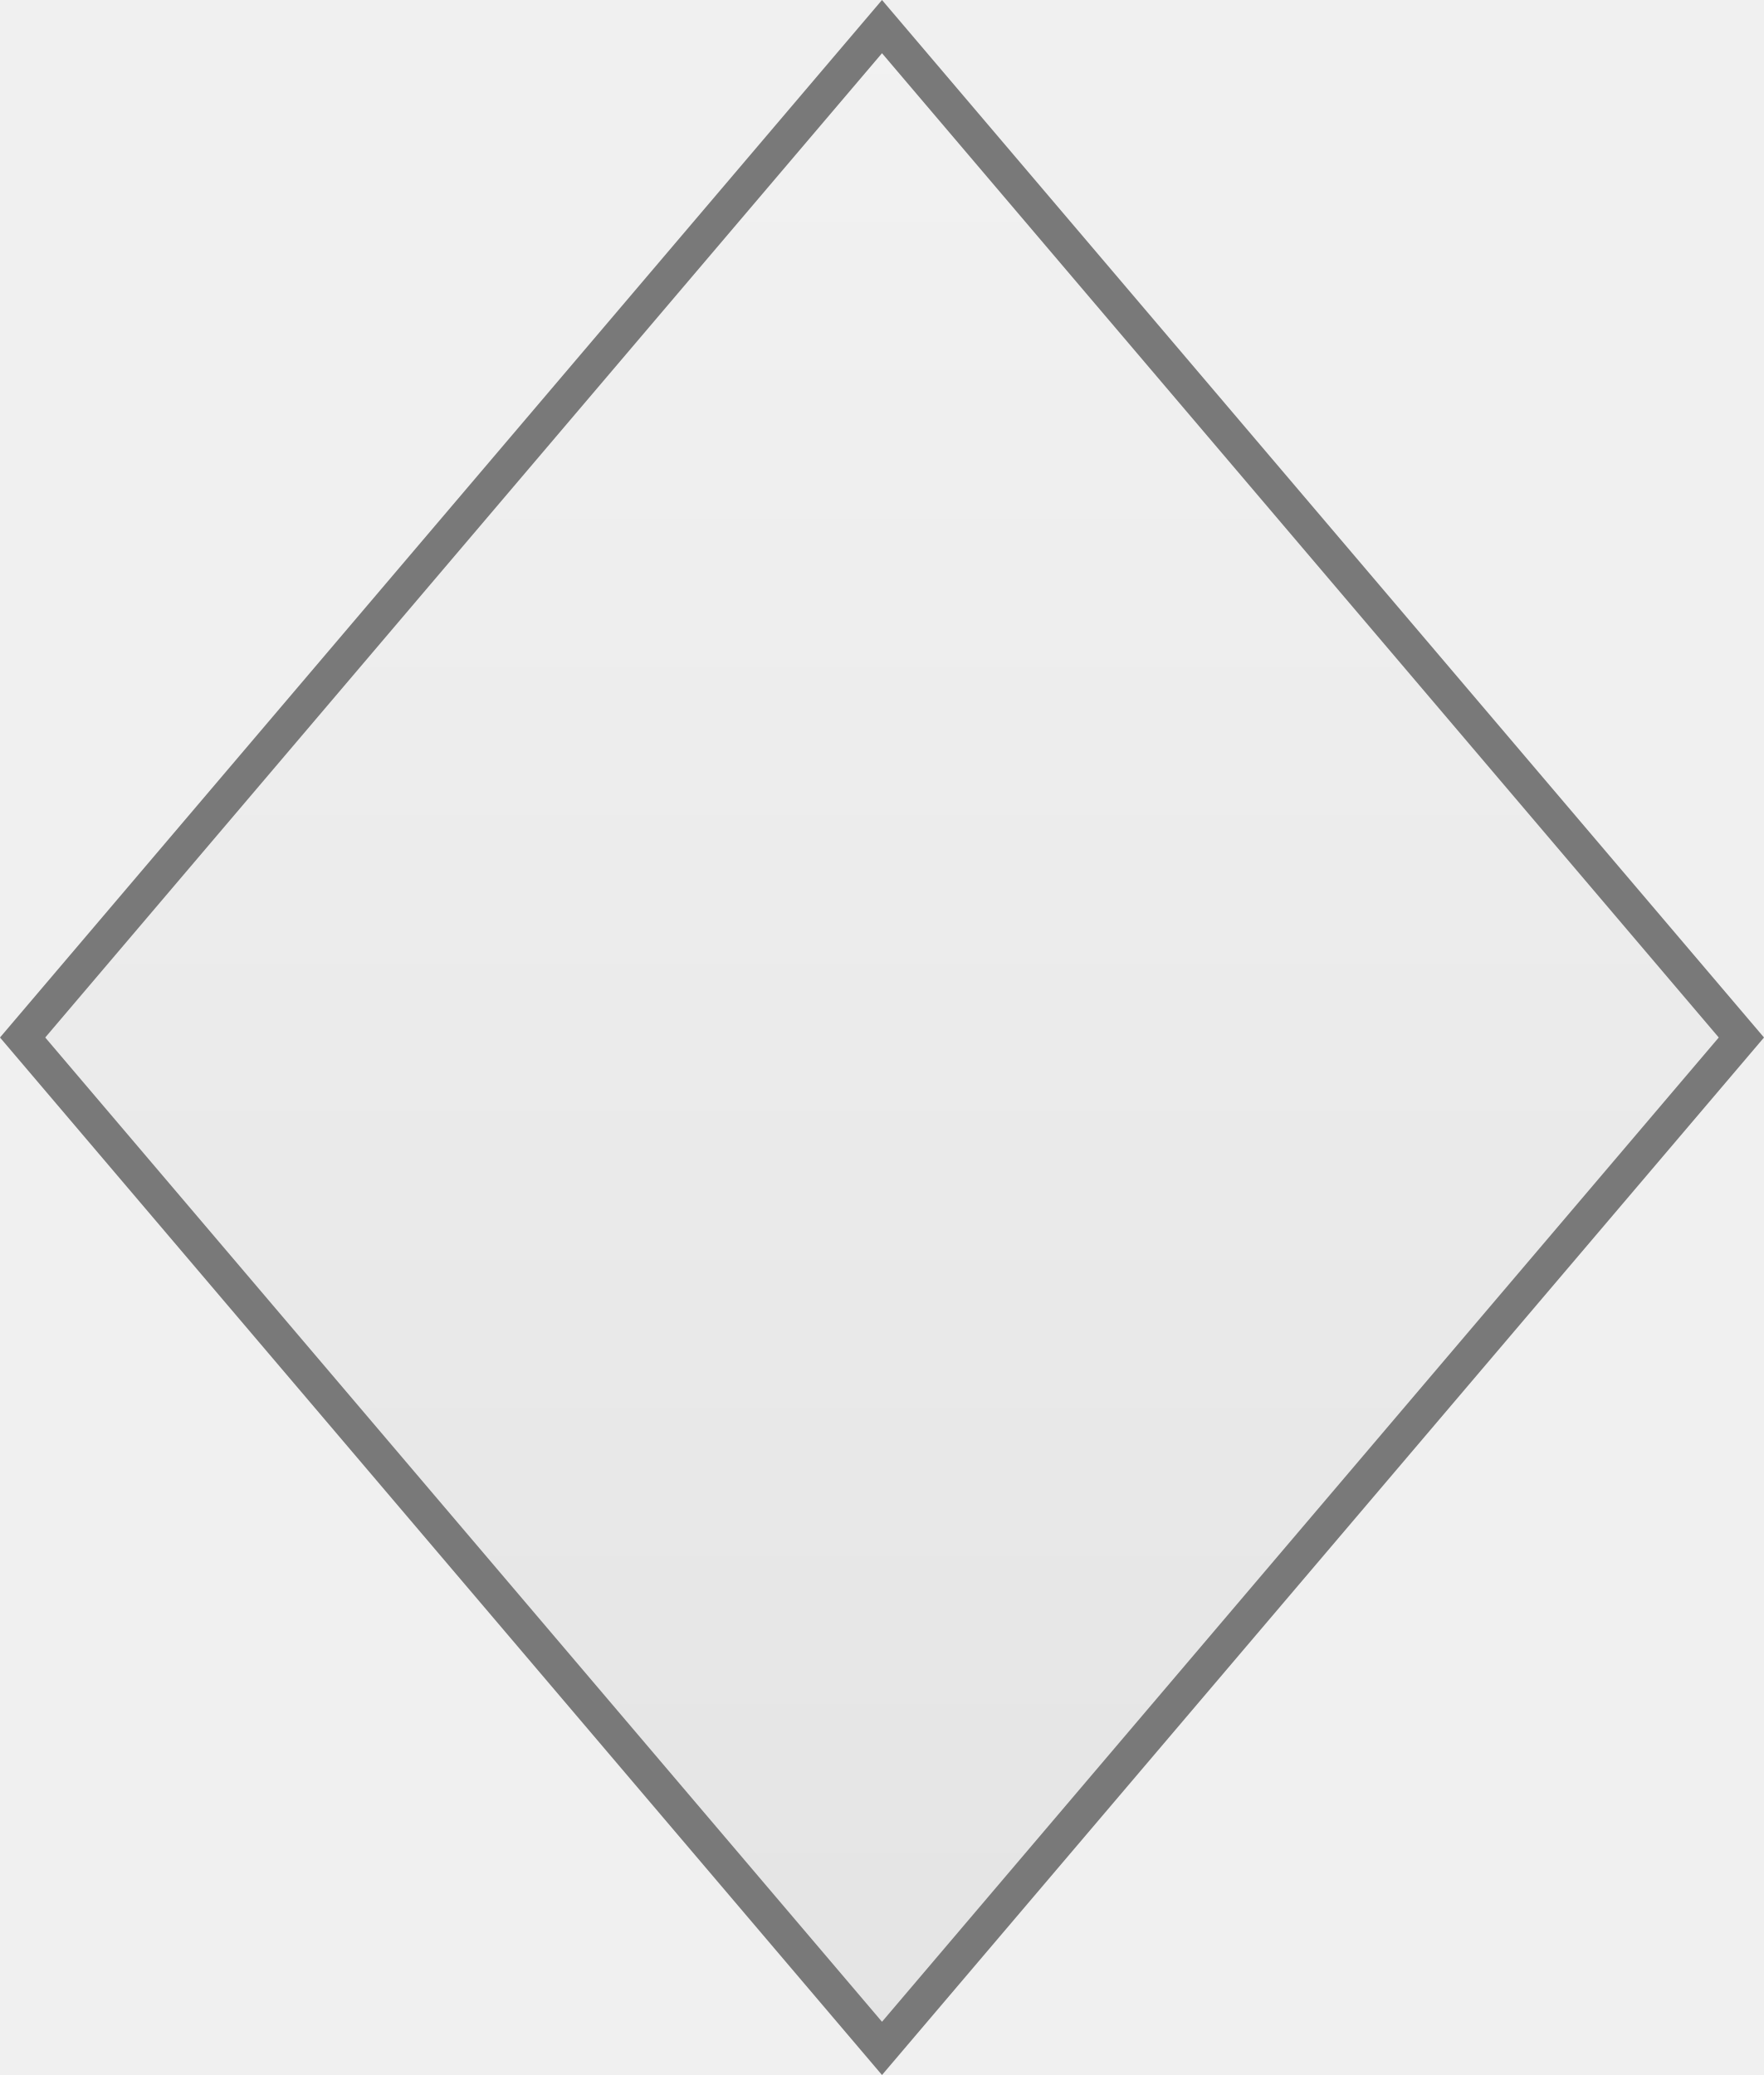
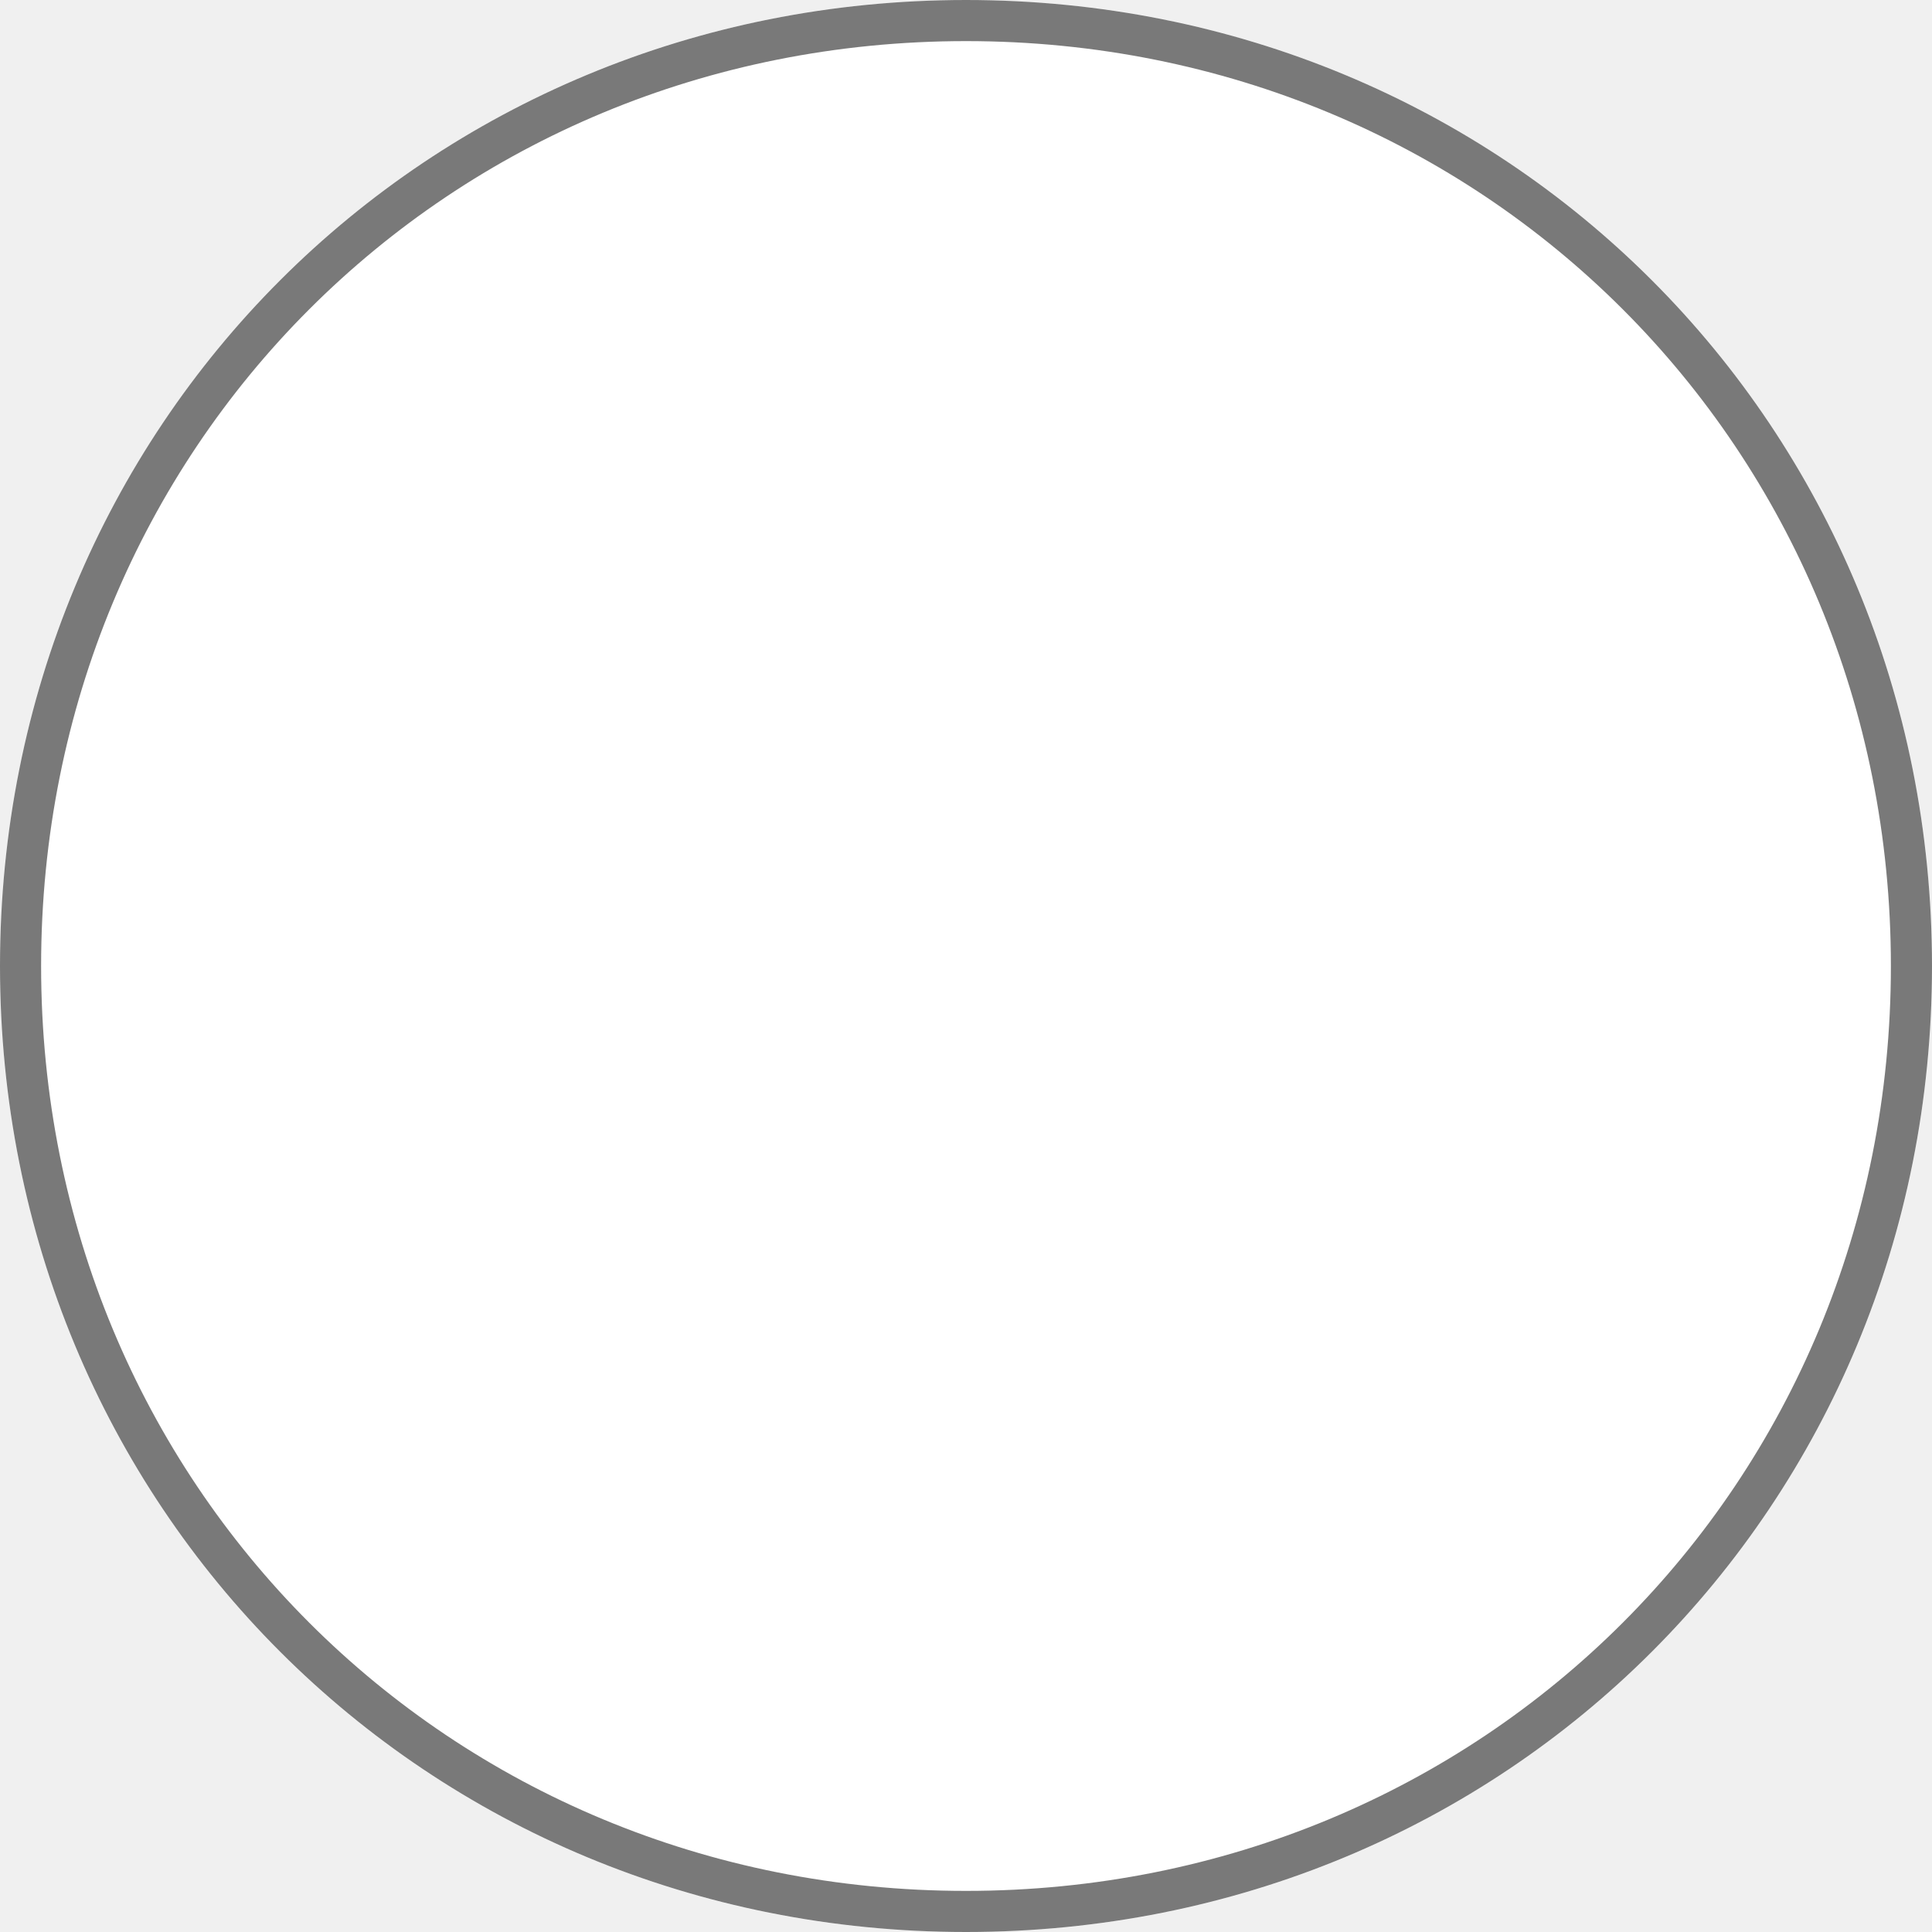
- <svg xmlns="http://www.w3.org/2000/svg" version="1.1" width="51px" height="60px">
-   <defs>
-     <linearGradient gradientUnits="userSpaceOnUse" x1="47.5" y1="958" x2="47.5" y2="1018" id="LinearGradient247">
-       <stop id="Stop248" stop-color="#ffffff" offset="0" />
-       <stop id="Stop249" stop-color="#f2f2f2" offset="0" />
-       <stop id="Stop250" stop-color="#e4e4e4" offset="1" />
-       <stop id="Stop251" stop-color="#ffffff" offset="1" />
-     </linearGradient>
-   </defs>
-   <g transform="matrix(1 0 0 1 -22 -958 )">
-     <path d="M 47.5 1017.231  L 22.654 988  L 47.5 958.769  L 72.346 988  L 47.5 1017.231  Z " fill-rule="nonzero" fill="url(#LinearGradient247)" stroke="none" />
-     <path d="M 47.5 1018  L 22 988  L 47.5 958  L 73 988  L 47.5 1018  Z M 23.308 988  L 47.5 1016.461  L 71.692 988  L 47.5 959.539  L 23.308 988  Z " fill-rule="nonzero" fill="#797979" stroke="none" />
+ <svg xmlns="http://www.w3.org/2000/svg" version="1.1" width="47px" height="47px">
+   <g transform="matrix(1 0 0 1 -523 -458 )">
+     <path d="M 546.5 458  C 559.66 458  570 468.34  570 481.5  C 570 494.66  559.66 505  546.5 505  C 533.34 505  523 494.66  523 481.5  C 523 468.34  533.34 458  546.5 458  Z " fill-rule="nonzero" fill="#ffffff" stroke="none" />
+     <path d="M 546.5 458.5  C 559.38 458.5  569.5 468.62  569.5 481.5  C 569.5 494.38  559.38 504.5  546.5 504.5  C 533.62 504.5  523.5 494.38  523.5 481.5  C 523.5 468.62  533.62 458.5  546.5 458.5  Z " stroke-width="1" stroke="#797979" fill="none" />
  </g>
</svg>
